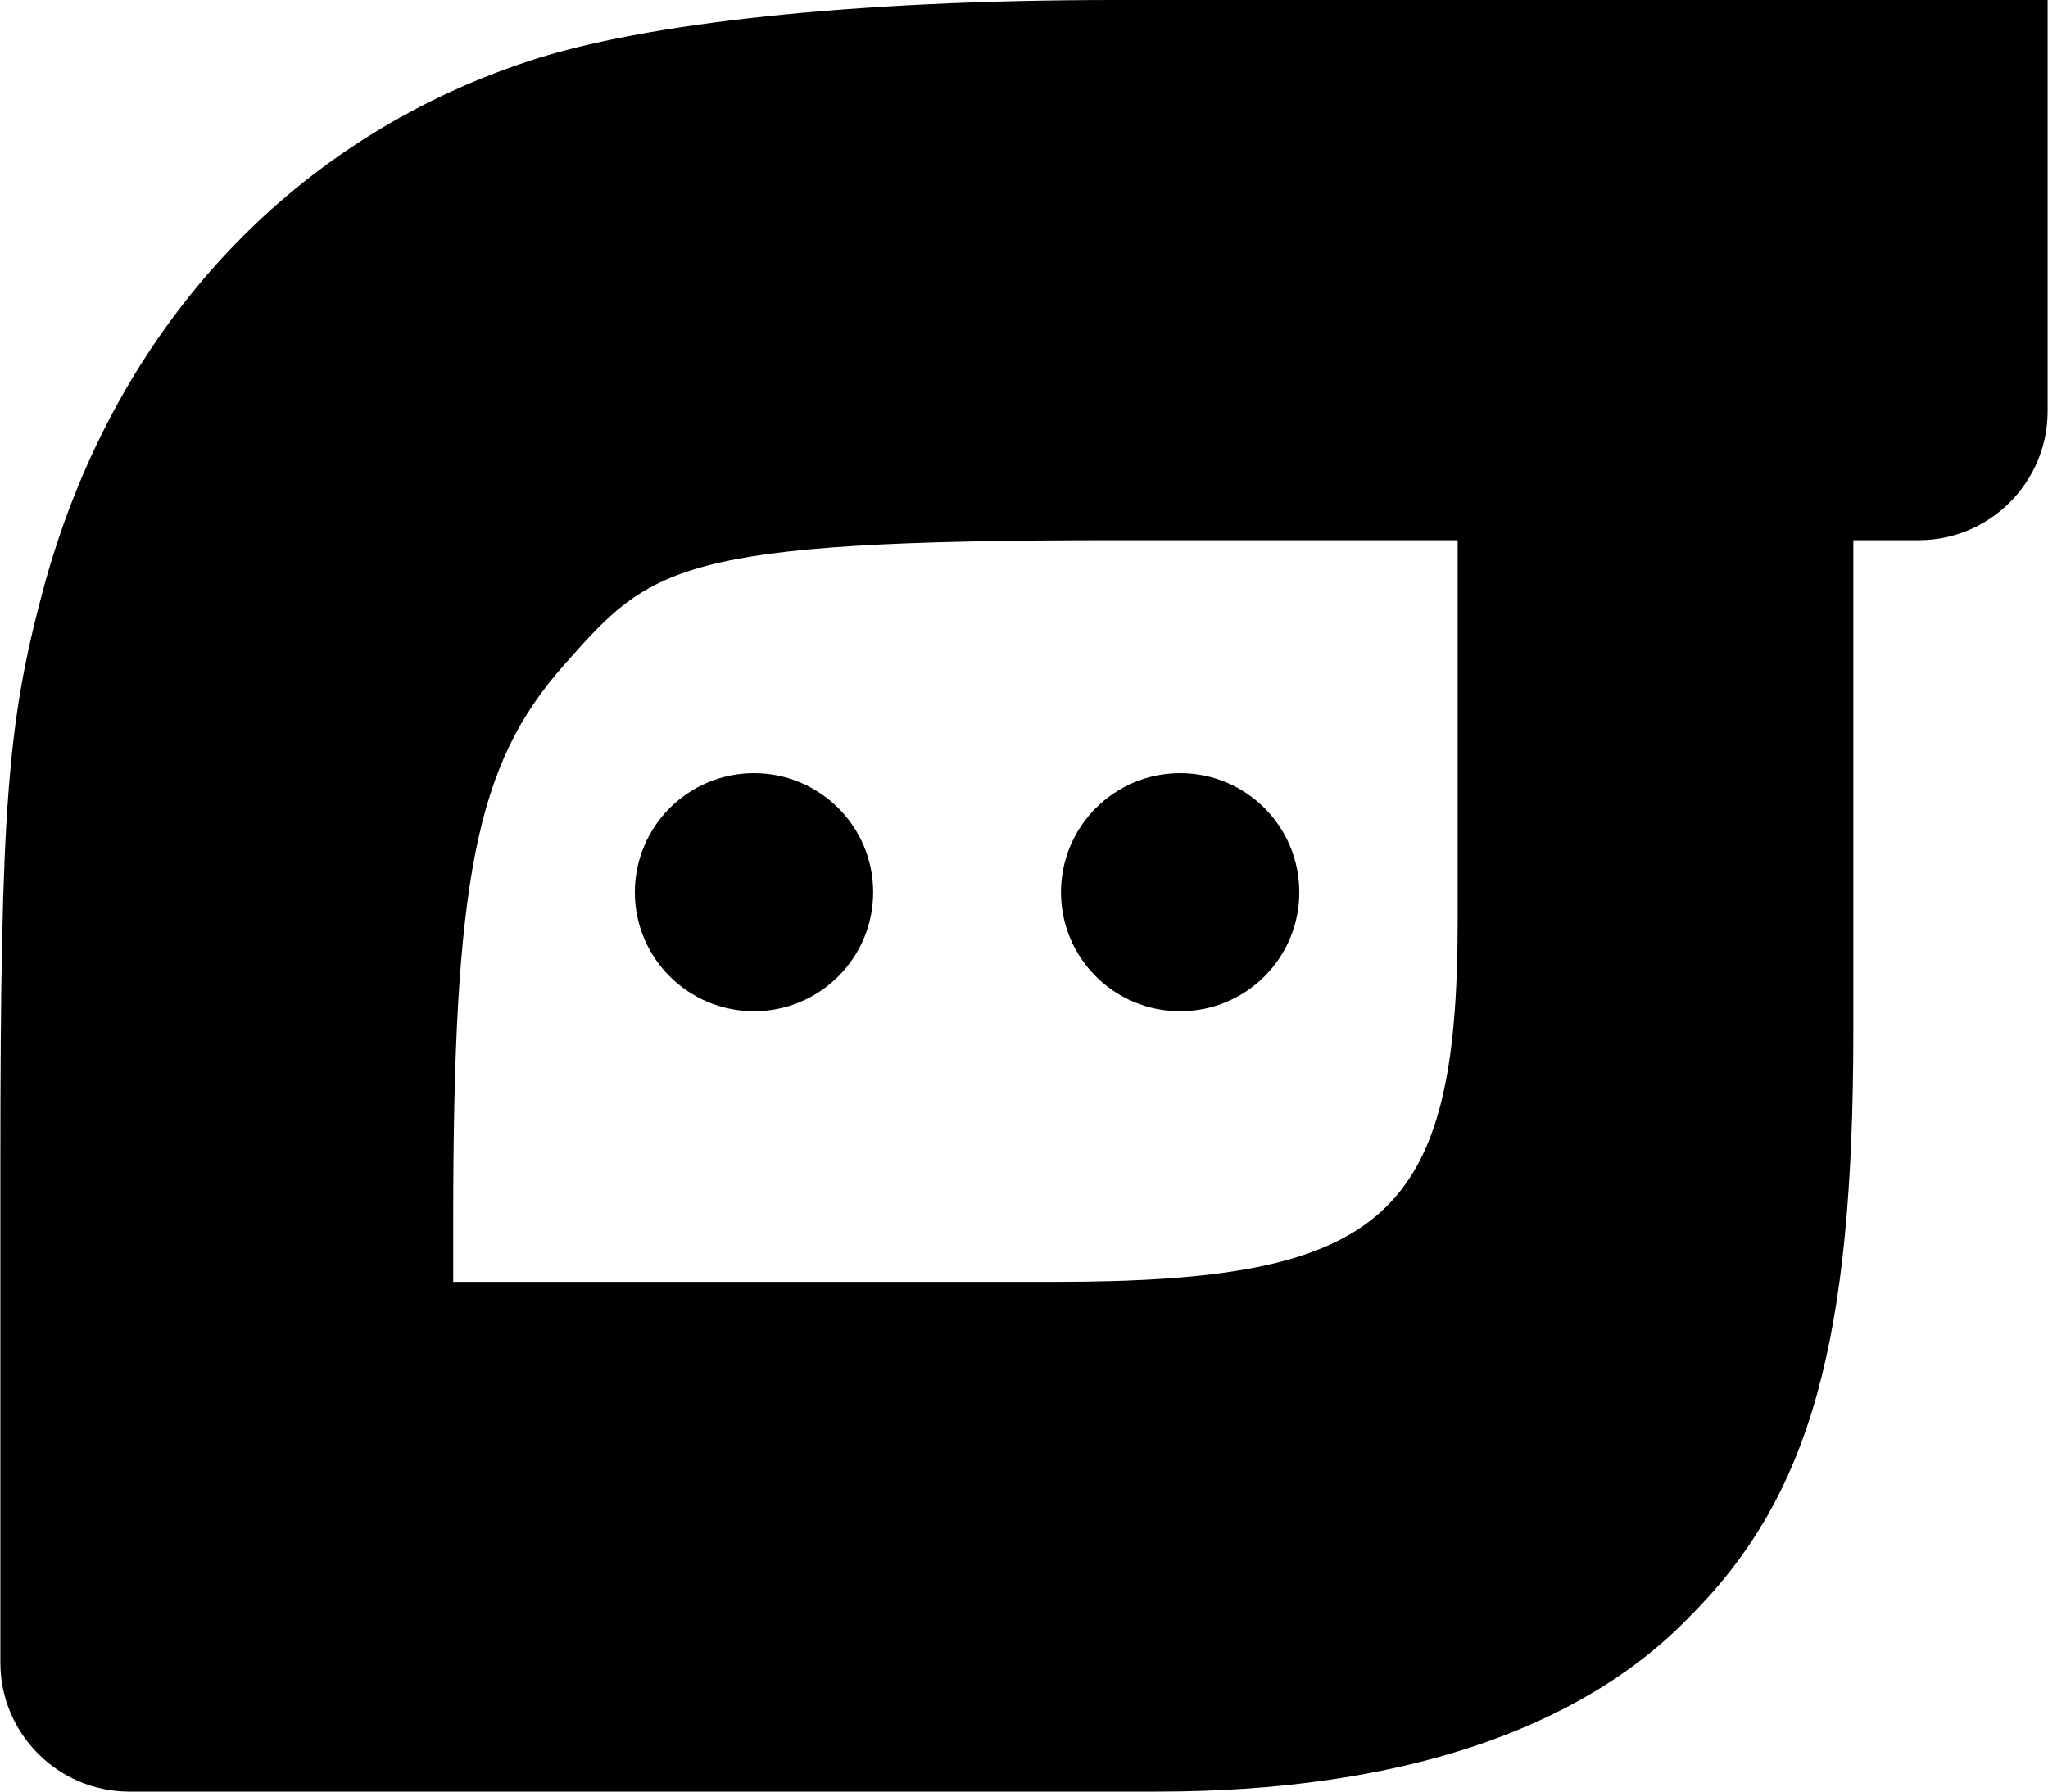
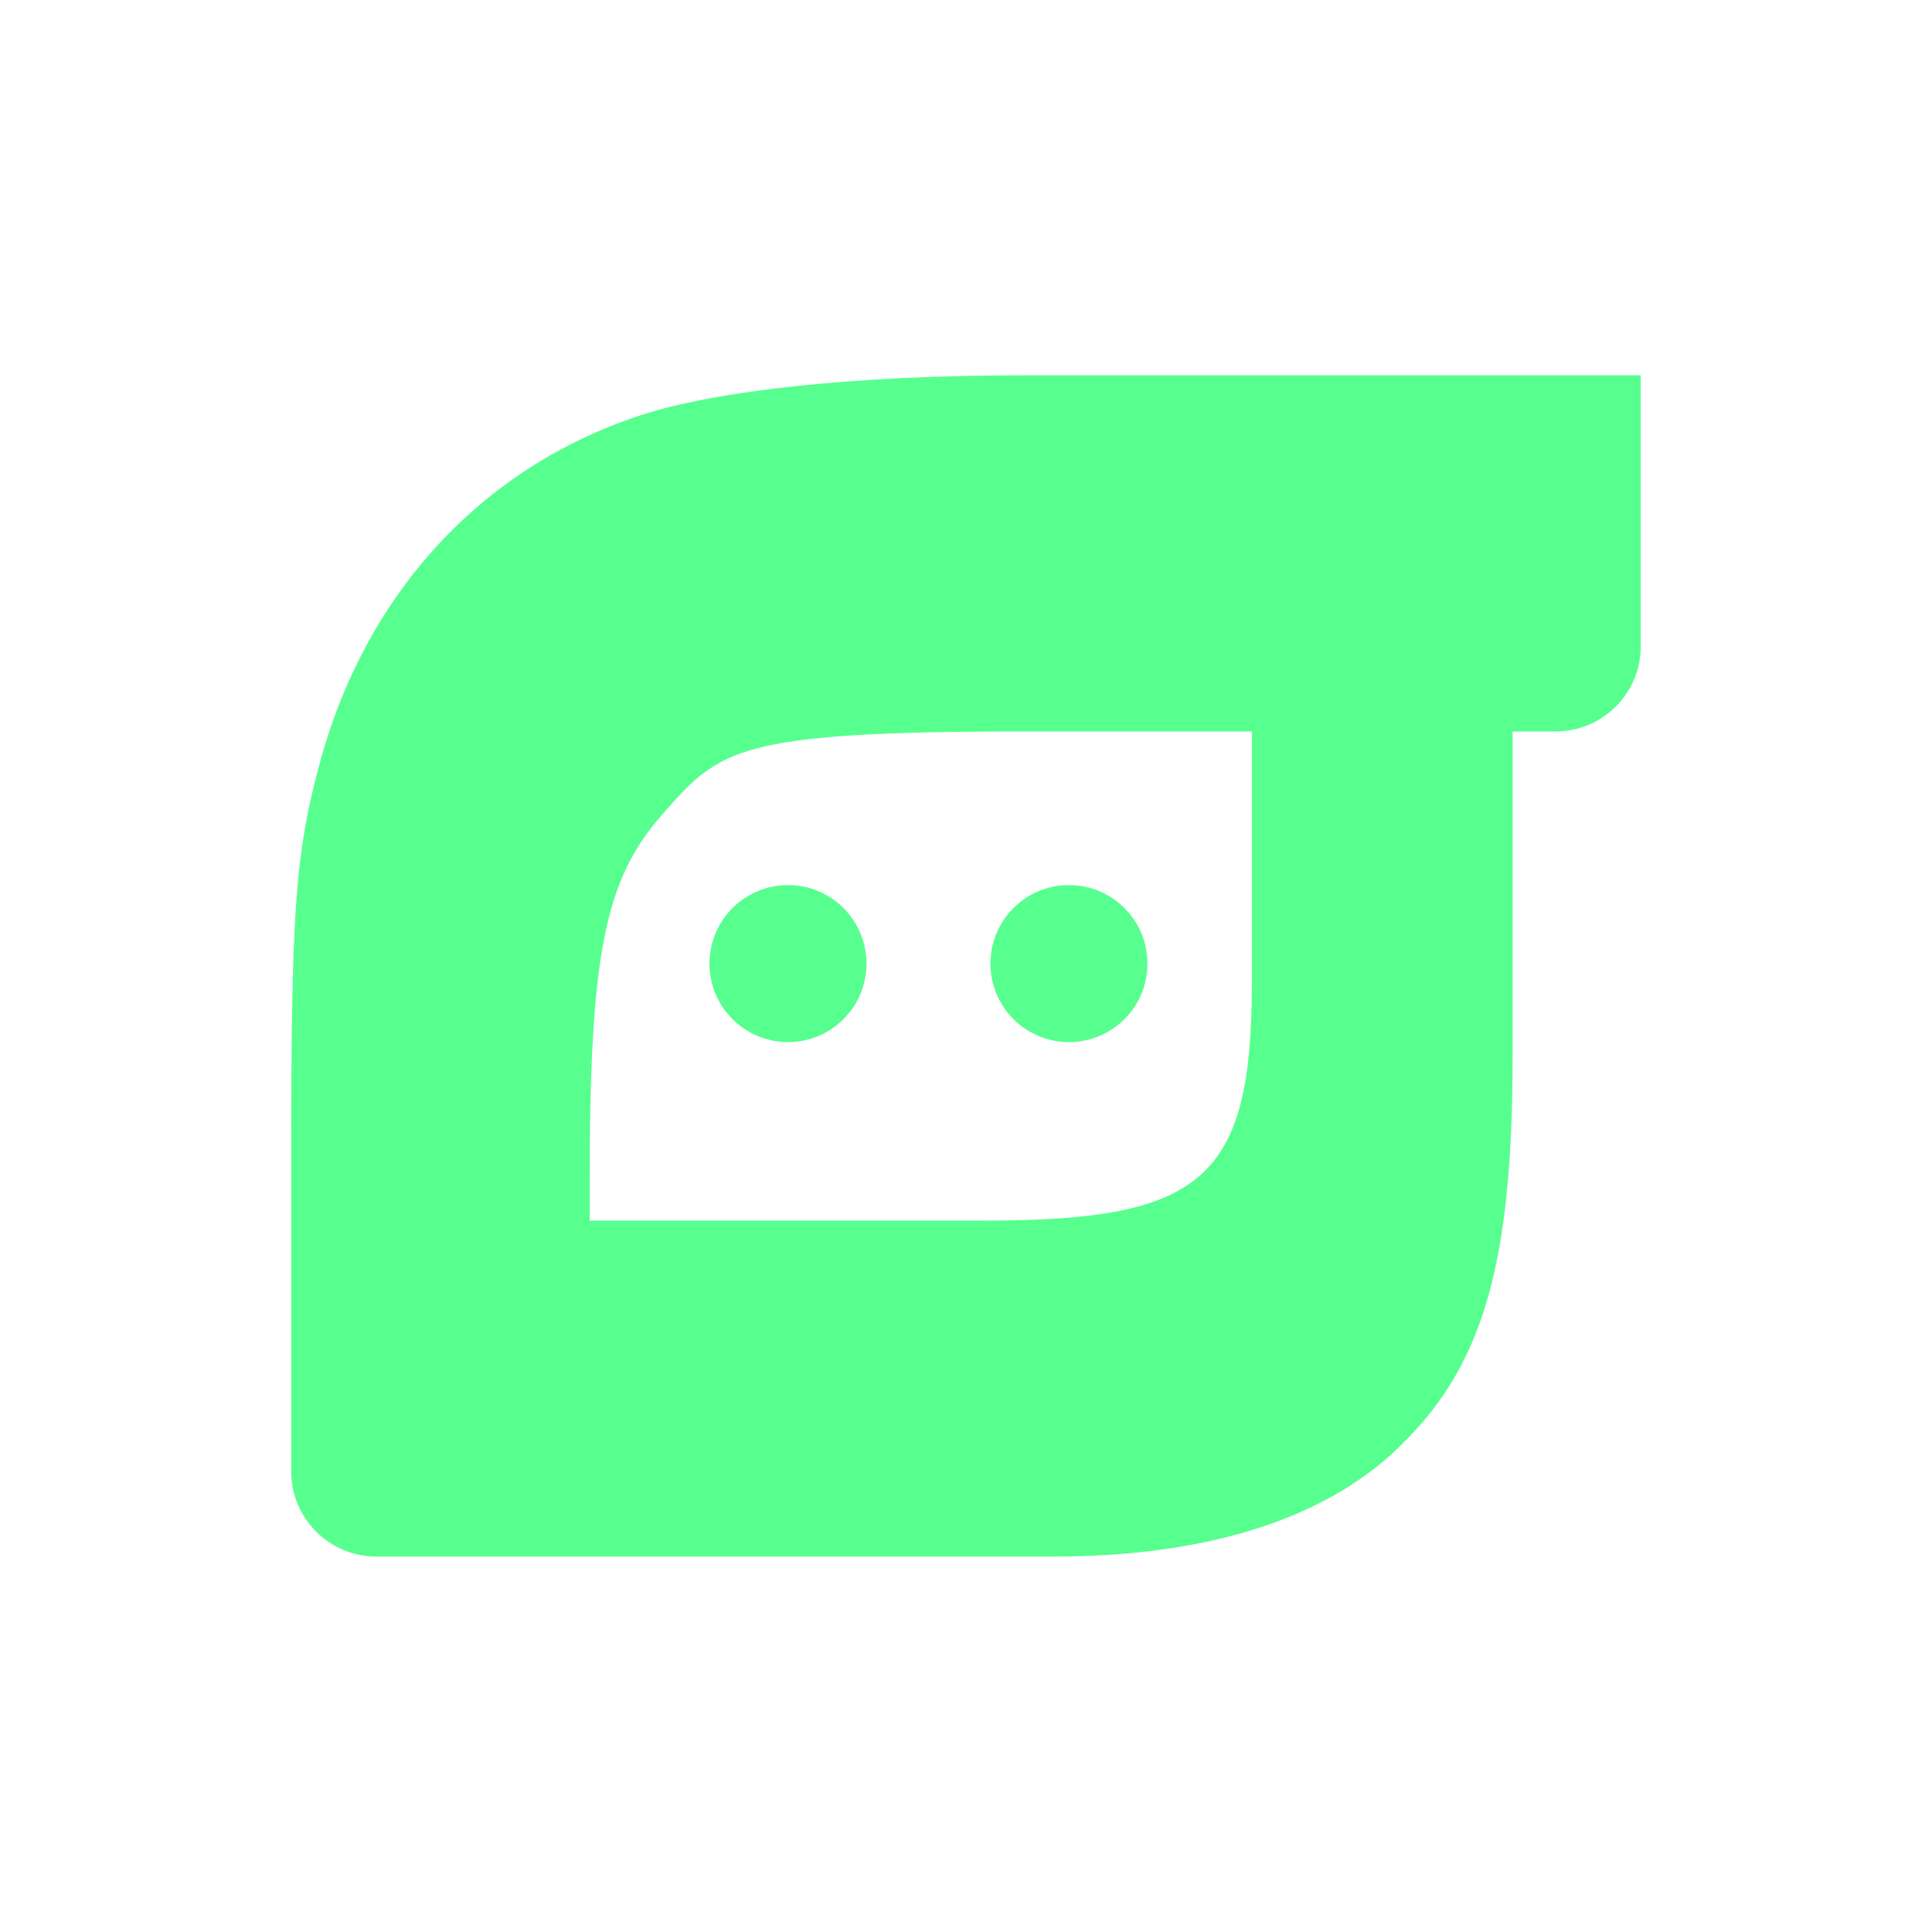
- <svg xmlns="http://www.w3.org/2000/svg" xml:space="preserve" width="1024px" height="896px" version="1.1" style="shape-rendering:geometricPrecision; text-rendering:geometricPrecision; image-rendering:optimizeQuality; fill-rule:evenodd; clip-rule:evenodd" viewBox="0 0 119.58 104.67">
+ <svg xmlns="http://www.w3.org/2000/svg" xml:space="preserve" width="1024px" height="1024px" version="1.1" style="shape-rendering:geometricPrecision; text-rendering:geometricPrecision; image-rendering:optimizeQuality; fill-rule:evenodd; clip-rule:evenodd" viewBox="0 0 120.47 120.47">
+   <defs>
+     <style type="text/css">
+    
+     .fil1 {fill:none}
+     .fil0 {fill:#57FF8F;fill-rule:nonzero}
+    
+   </style>
+   </defs>
  <g id="Camada_x0020_1">
-     <path class="fil0" d="M85.12 31.56l0 22.22c0,17.34 -4.23,21.11 -23.56,21.11l-35.11 0 0 -3.55c0,-20 1.33,-26.67 6.44,-32.45 5.11,-5.78 6.42,-7.33 32.23,-7.33l20 0zm-41.1 13.61c3.84,0 6.96,3.11 6.96,6.96 0,3.84 -3.12,6.95 -6.96,6.95 -3.84,0 -6.96,-3.11 -6.96,-6.95 0,-3.85 3.12,-6.96 6.96,-6.96zm24.89 0c3.85,0 6.96,3.11 6.96,6.96 0,3.84 -3.11,6.95 -6.96,6.95 -3.84,0 -6.96,-3.11 -6.96,-6.95 0,-3.85 3.12,-6.96 6.96,-6.96zm-42.46 59.5l41.11 0c14,0 24.67,-3.55 31.11,-10.22 7.11,-7.11 9.56,-16.22 9.56,-34.22l0 -28.67 3.82 0c4.15,0 7.53,-3.39 7.53,-7.53l0 -24.03 -54.46 0c-15.34,0 -27.55,1.35 -34.23,3.56 -14.22,4.68 -24.45,16 -28.45,31.11 -2,7.55 -2.44,12.44 -2.44,33.33l0 29.14c0,4.15 3.38,7.53 7.53,7.53l18.92 0z" />
+     <path class="fil0" d="M78.06 45.61l0 15.64c0,12.2 -2.97,14.86 -16.58,14.86l-24.71 0 0 -2.5c0,-14.08 0.94,-18.77 4.54,-22.84 3.59,-4.06 4.51,-5.16 22.67,-5.16l14.08 0zm-28.92 9.58c2.7,0 4.89,2.19 4.89,4.9 0,2.7 -2.19,4.89 -4.89,4.89 -2.71,0 -4.9,-2.19 -4.9,-4.89 0,-2.71 2.19,-4.9 4.9,-4.9zm17.51 0c2.71,0 4.9,2.19 4.9,4.9 0,2.7 -2.19,4.89 -4.9,4.89 -2.7,0 -4.89,-2.19 -4.89,-4.89 0,-2.71 2.19,-4.9 4.89,-4.9zm-29.88 41.87l28.93 0c9.85,0 17.36,-2.5 21.9,-7.19 5,-5 6.72,-11.42 6.72,-24.08l0 -20.18 2.69 0c2.92,0 5.3,-2.38 5.3,-5.3l0 -16.91 -38.33 0c-10.79,0 -19.39,0.96 -24.08,2.51 -10.01,3.3 -17.21,11.26 -20.02,21.89 -1.41,5.32 -1.72,8.76 -1.72,23.46l0 20.5c0,2.92 2.38,5.3 5.3,5.3l13.31 0z" />
+     <rect class="fil1" width="120.47" height="120.47" />
  </g>
</svg>
